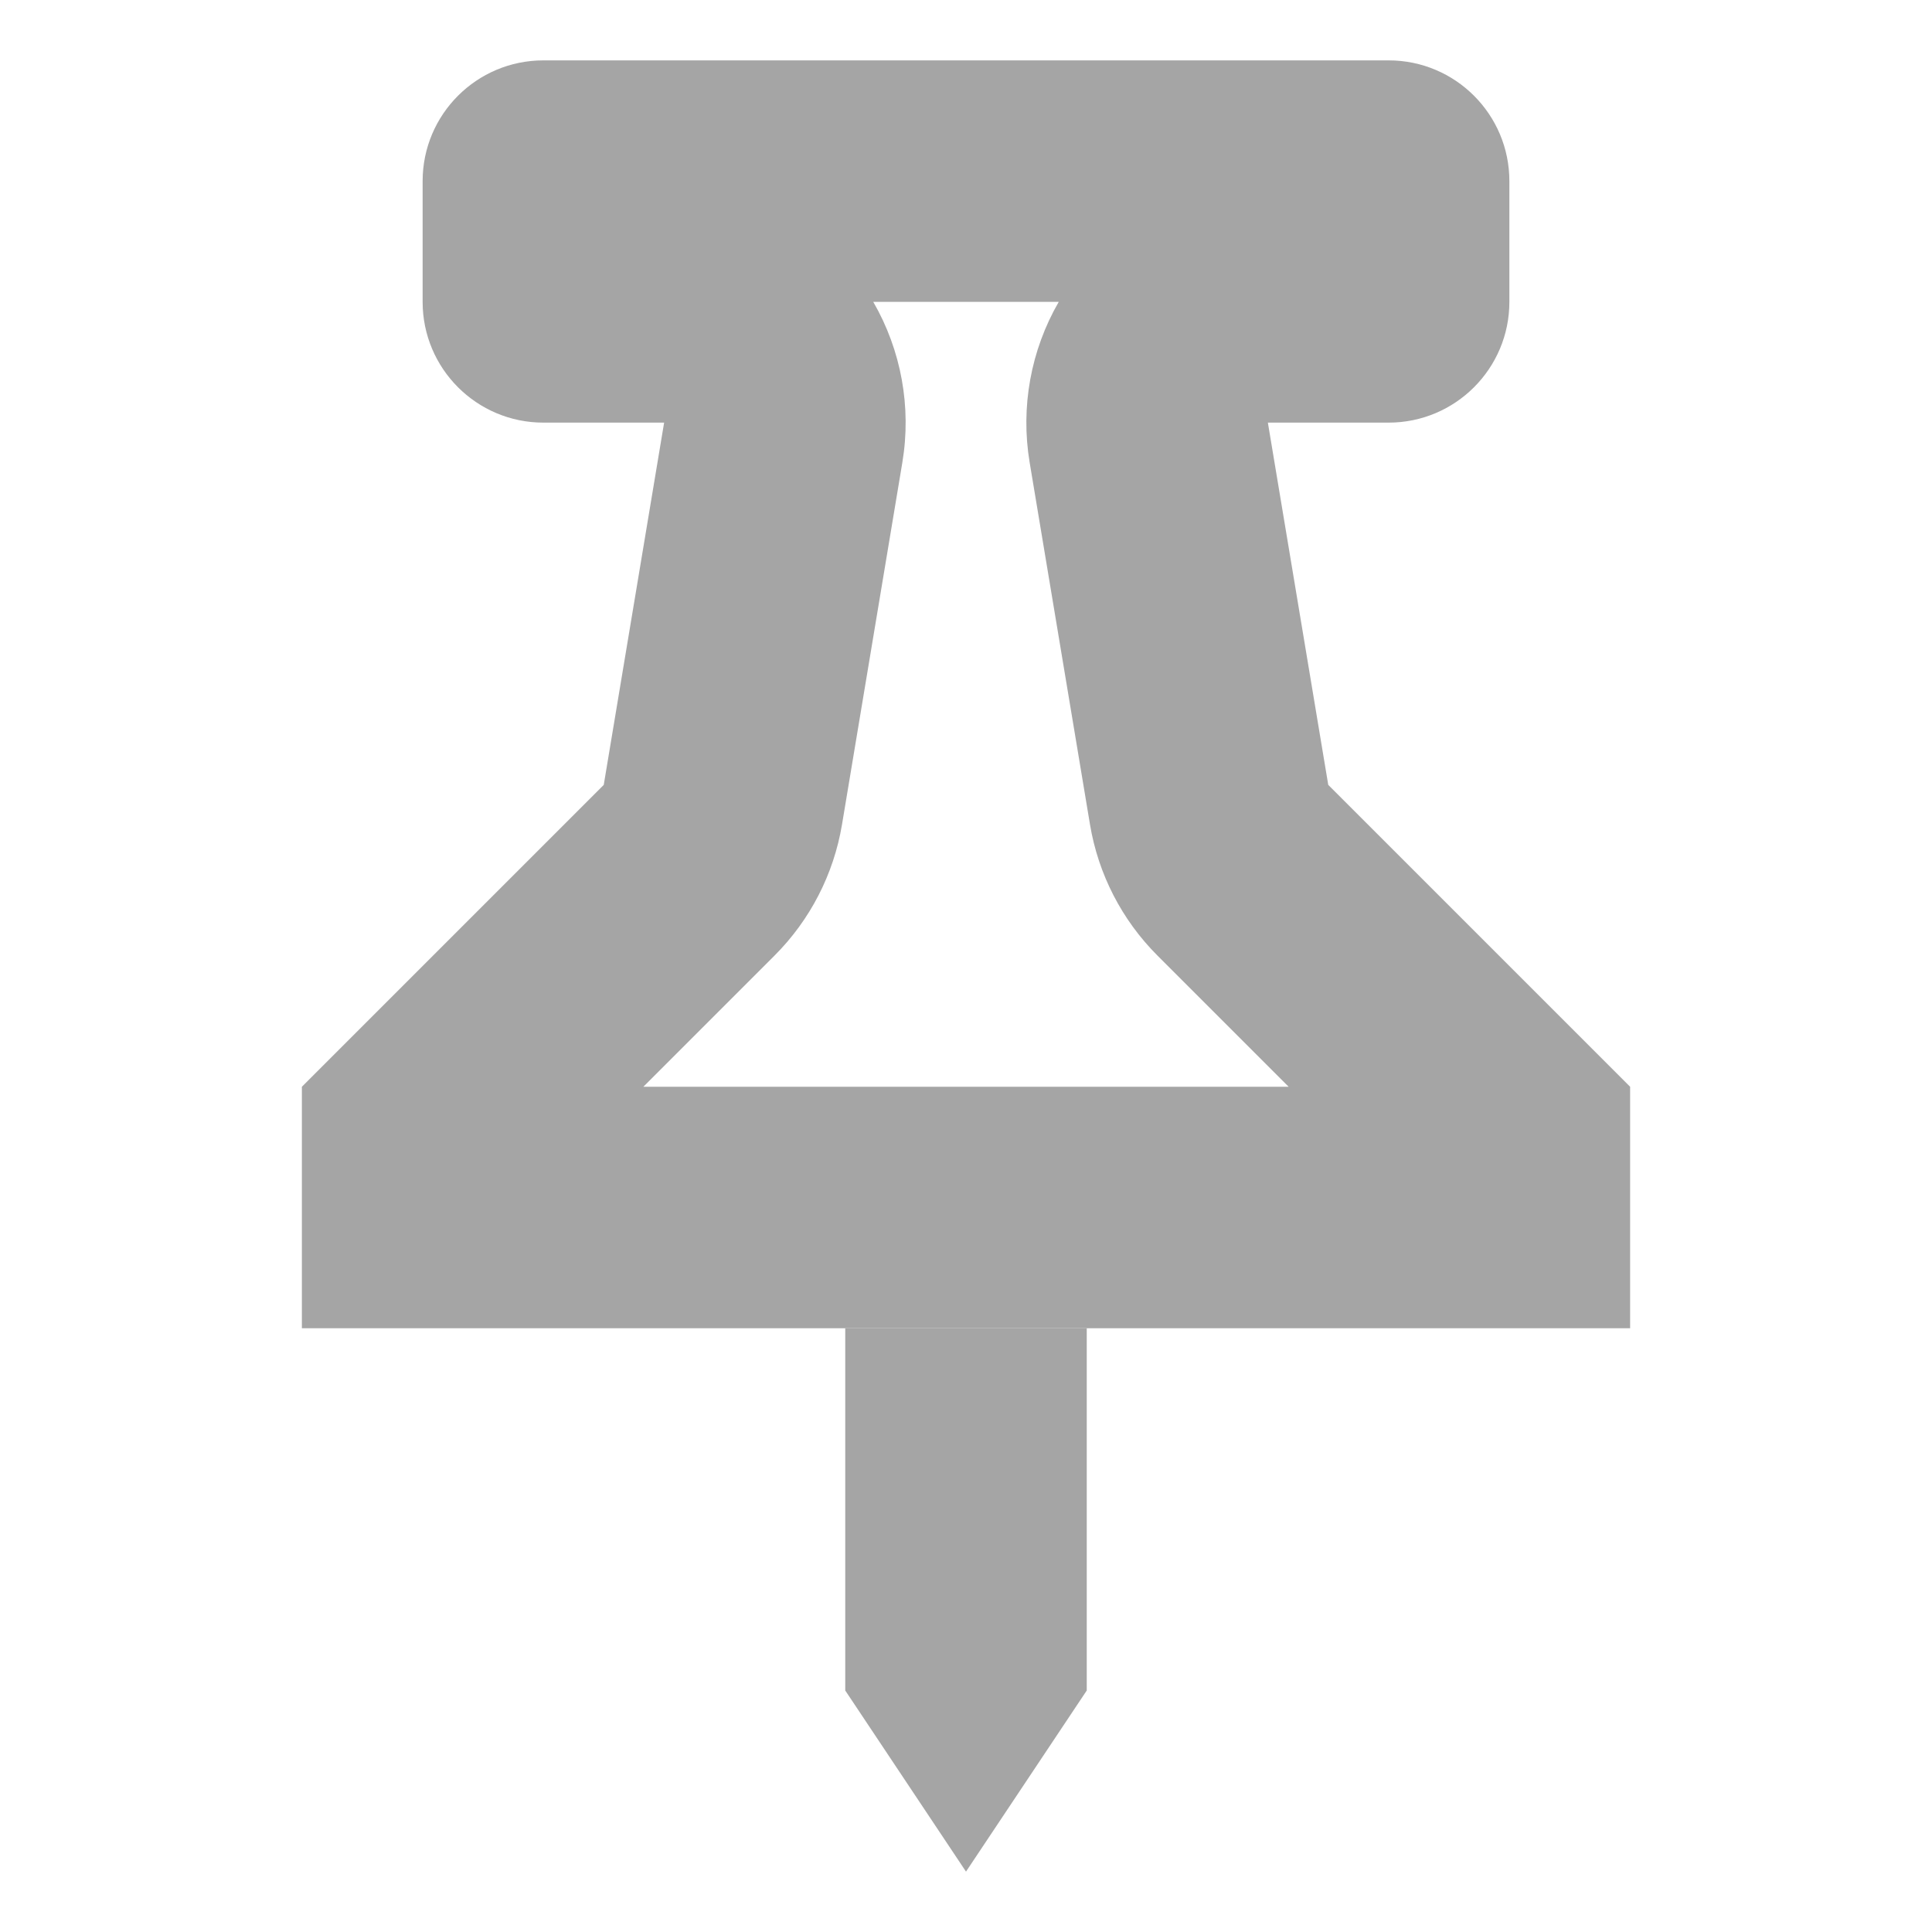
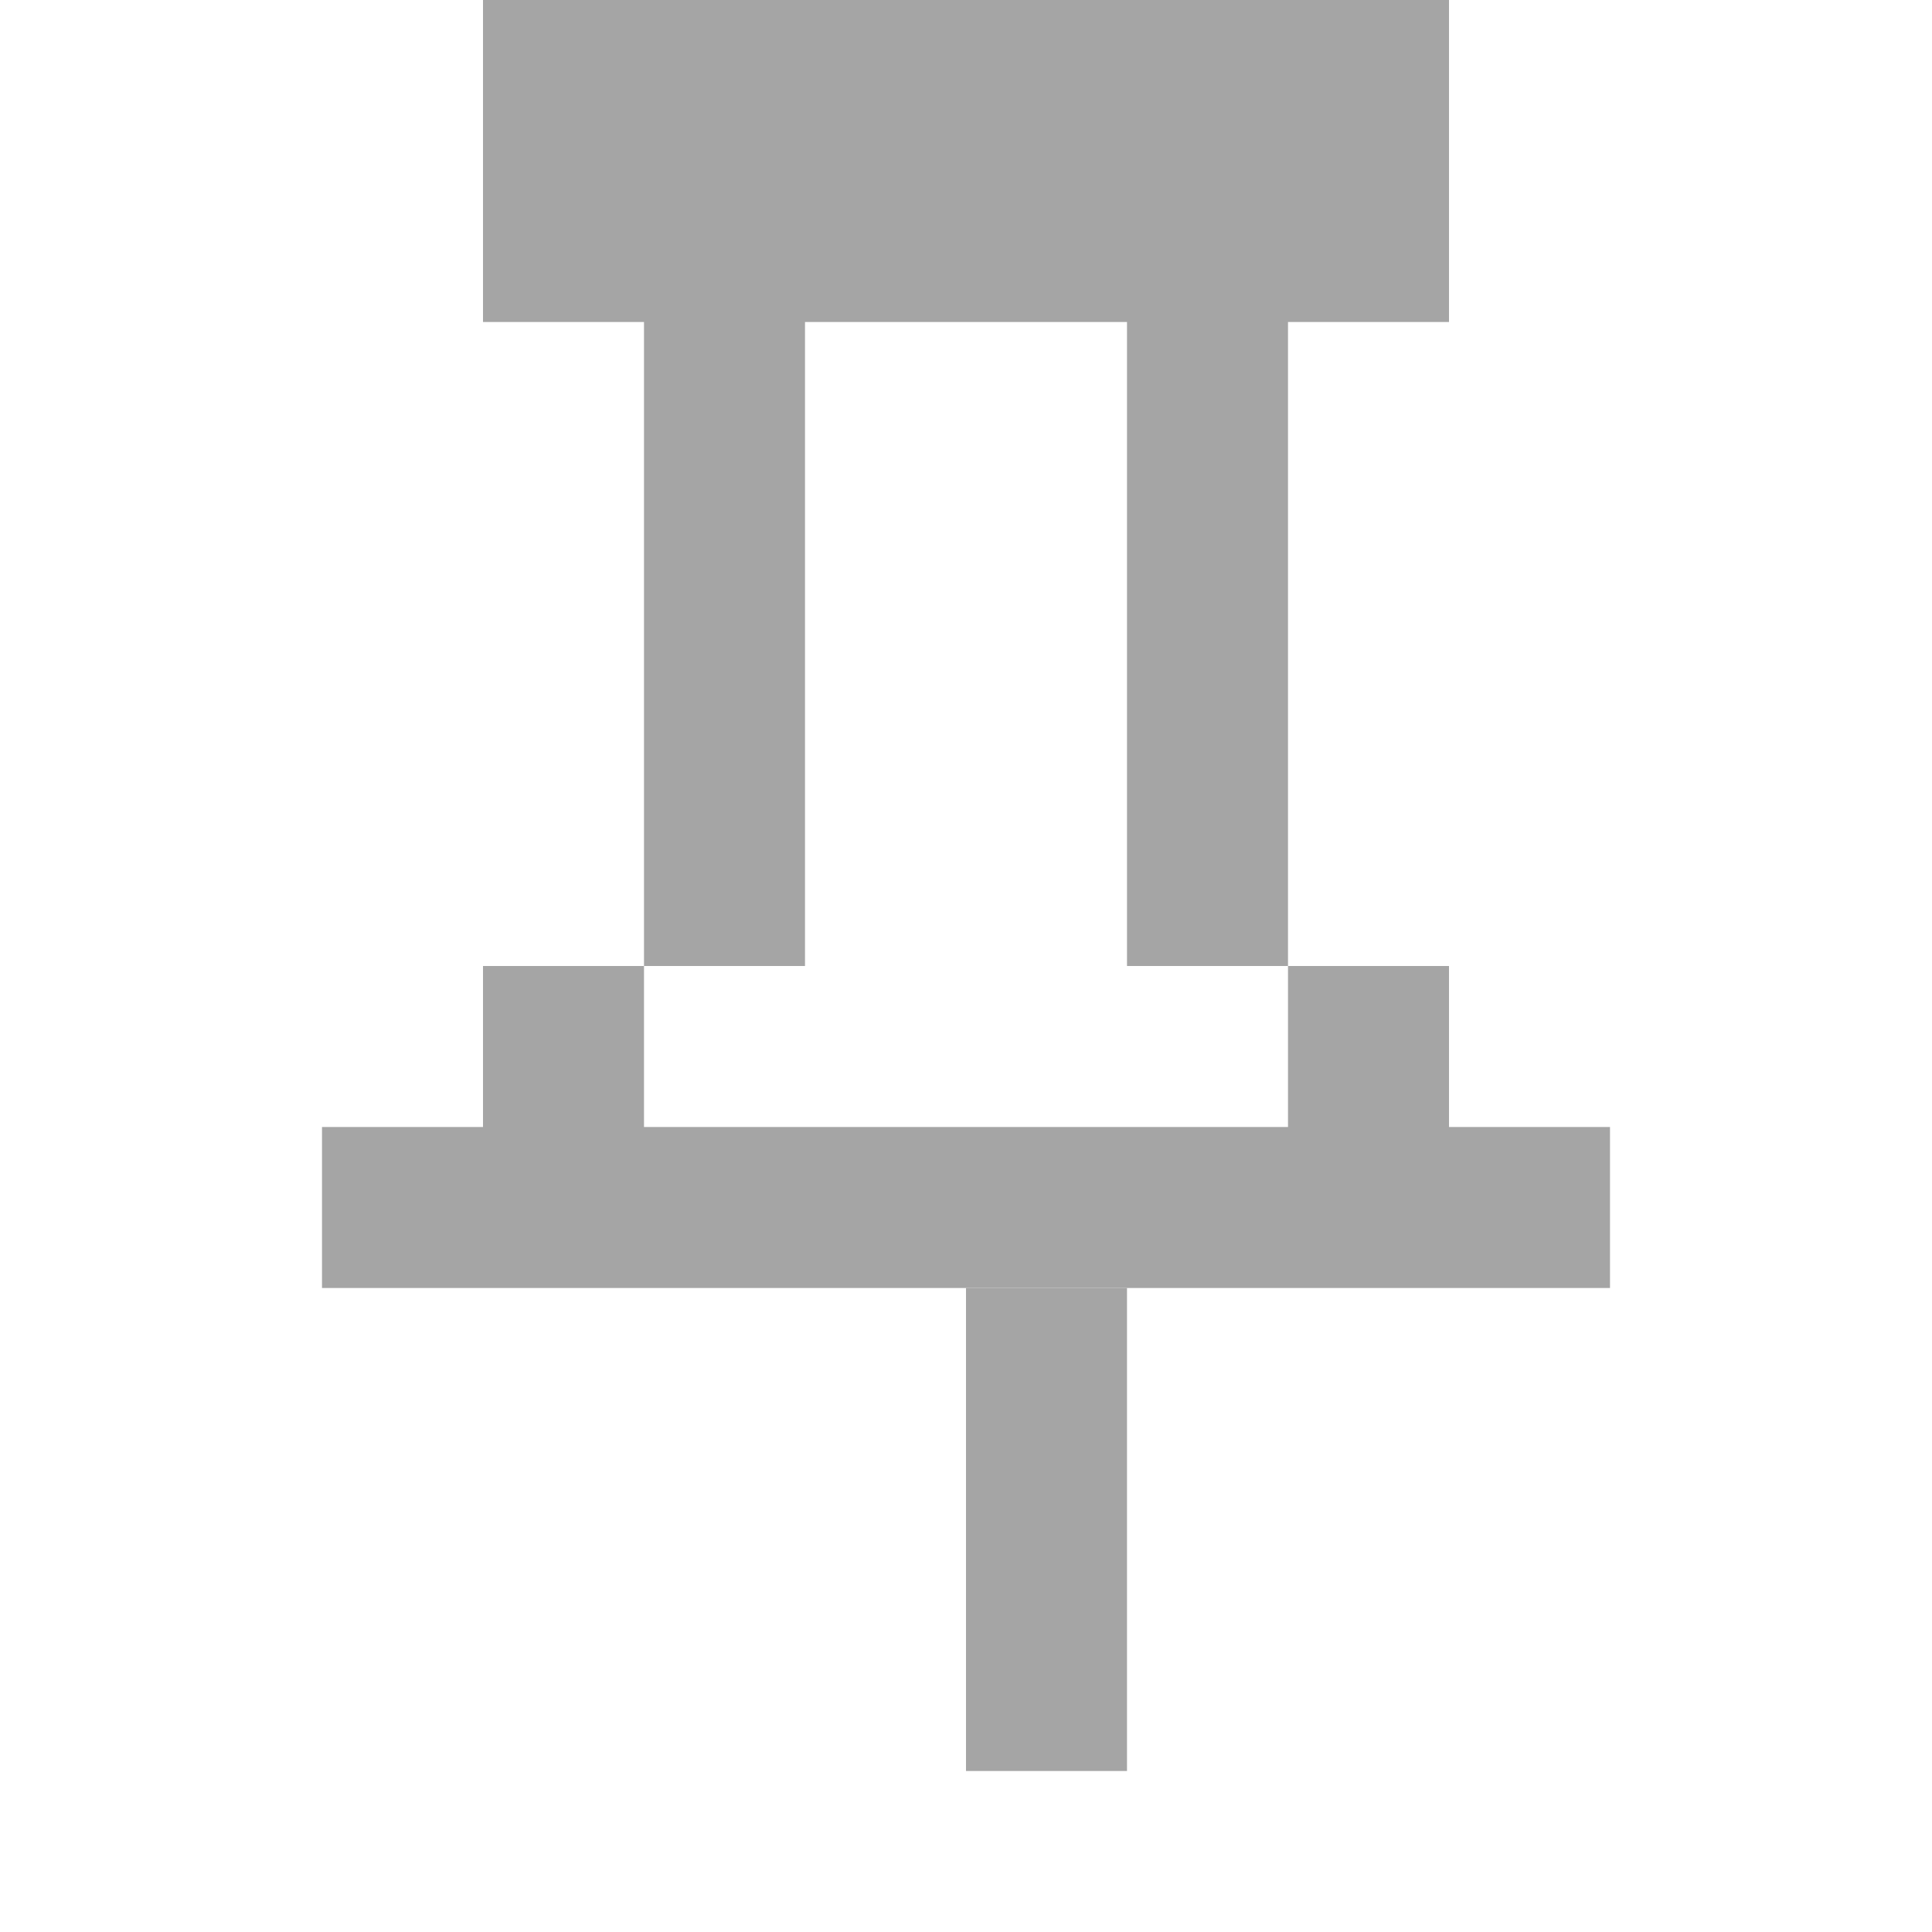
- <svg xmlns="http://www.w3.org/2000/svg" width="16" height="16" fill="#a5a5a5" role="img" viewBox="0 0 16 16">
-   <path fill-rule="evenodd" d="M4.5 0.5H11.5A1 1 0 0 1 12.5 1.5V2.5A1 1 0 0 1 11.5 3.5H10.5L11 6.5L13.5 9V11H2.5V9L5 6.5L5.5 3.5H4.5A1 1 0 0 1 3.5 2.5V1.5A1 1 0 0 1 4.5 0.5zM7.232 2.5H8.768A2 2 0 0 0 8.527 3.829L9.027 6.829A2 2 0 0 0 9.586 7.914L10.672 9H5.328L6.414 7.914A2 2 0 0 0 6.973 6.829L7.473 3.829A2 2 0 0 0 7.232 2.5z" />
-   <path d="M7 11H9V14L8 15.5L7 14z" />
+ <svg xmlns="http://www.w3.org/2000/svg" width="12" height="12" fill="#a5a5a5" role="img" viewBox="0 0 12 12">
+   <path fill-rule="evenodd" d="M3 0H9V2H8V6H9V7H10V8H2V7H3V6H4V2H3zM5 2H7V6H8V7H4V6H5z" />
+   <path d="M6 8H7V11H6z" />
</svg>
